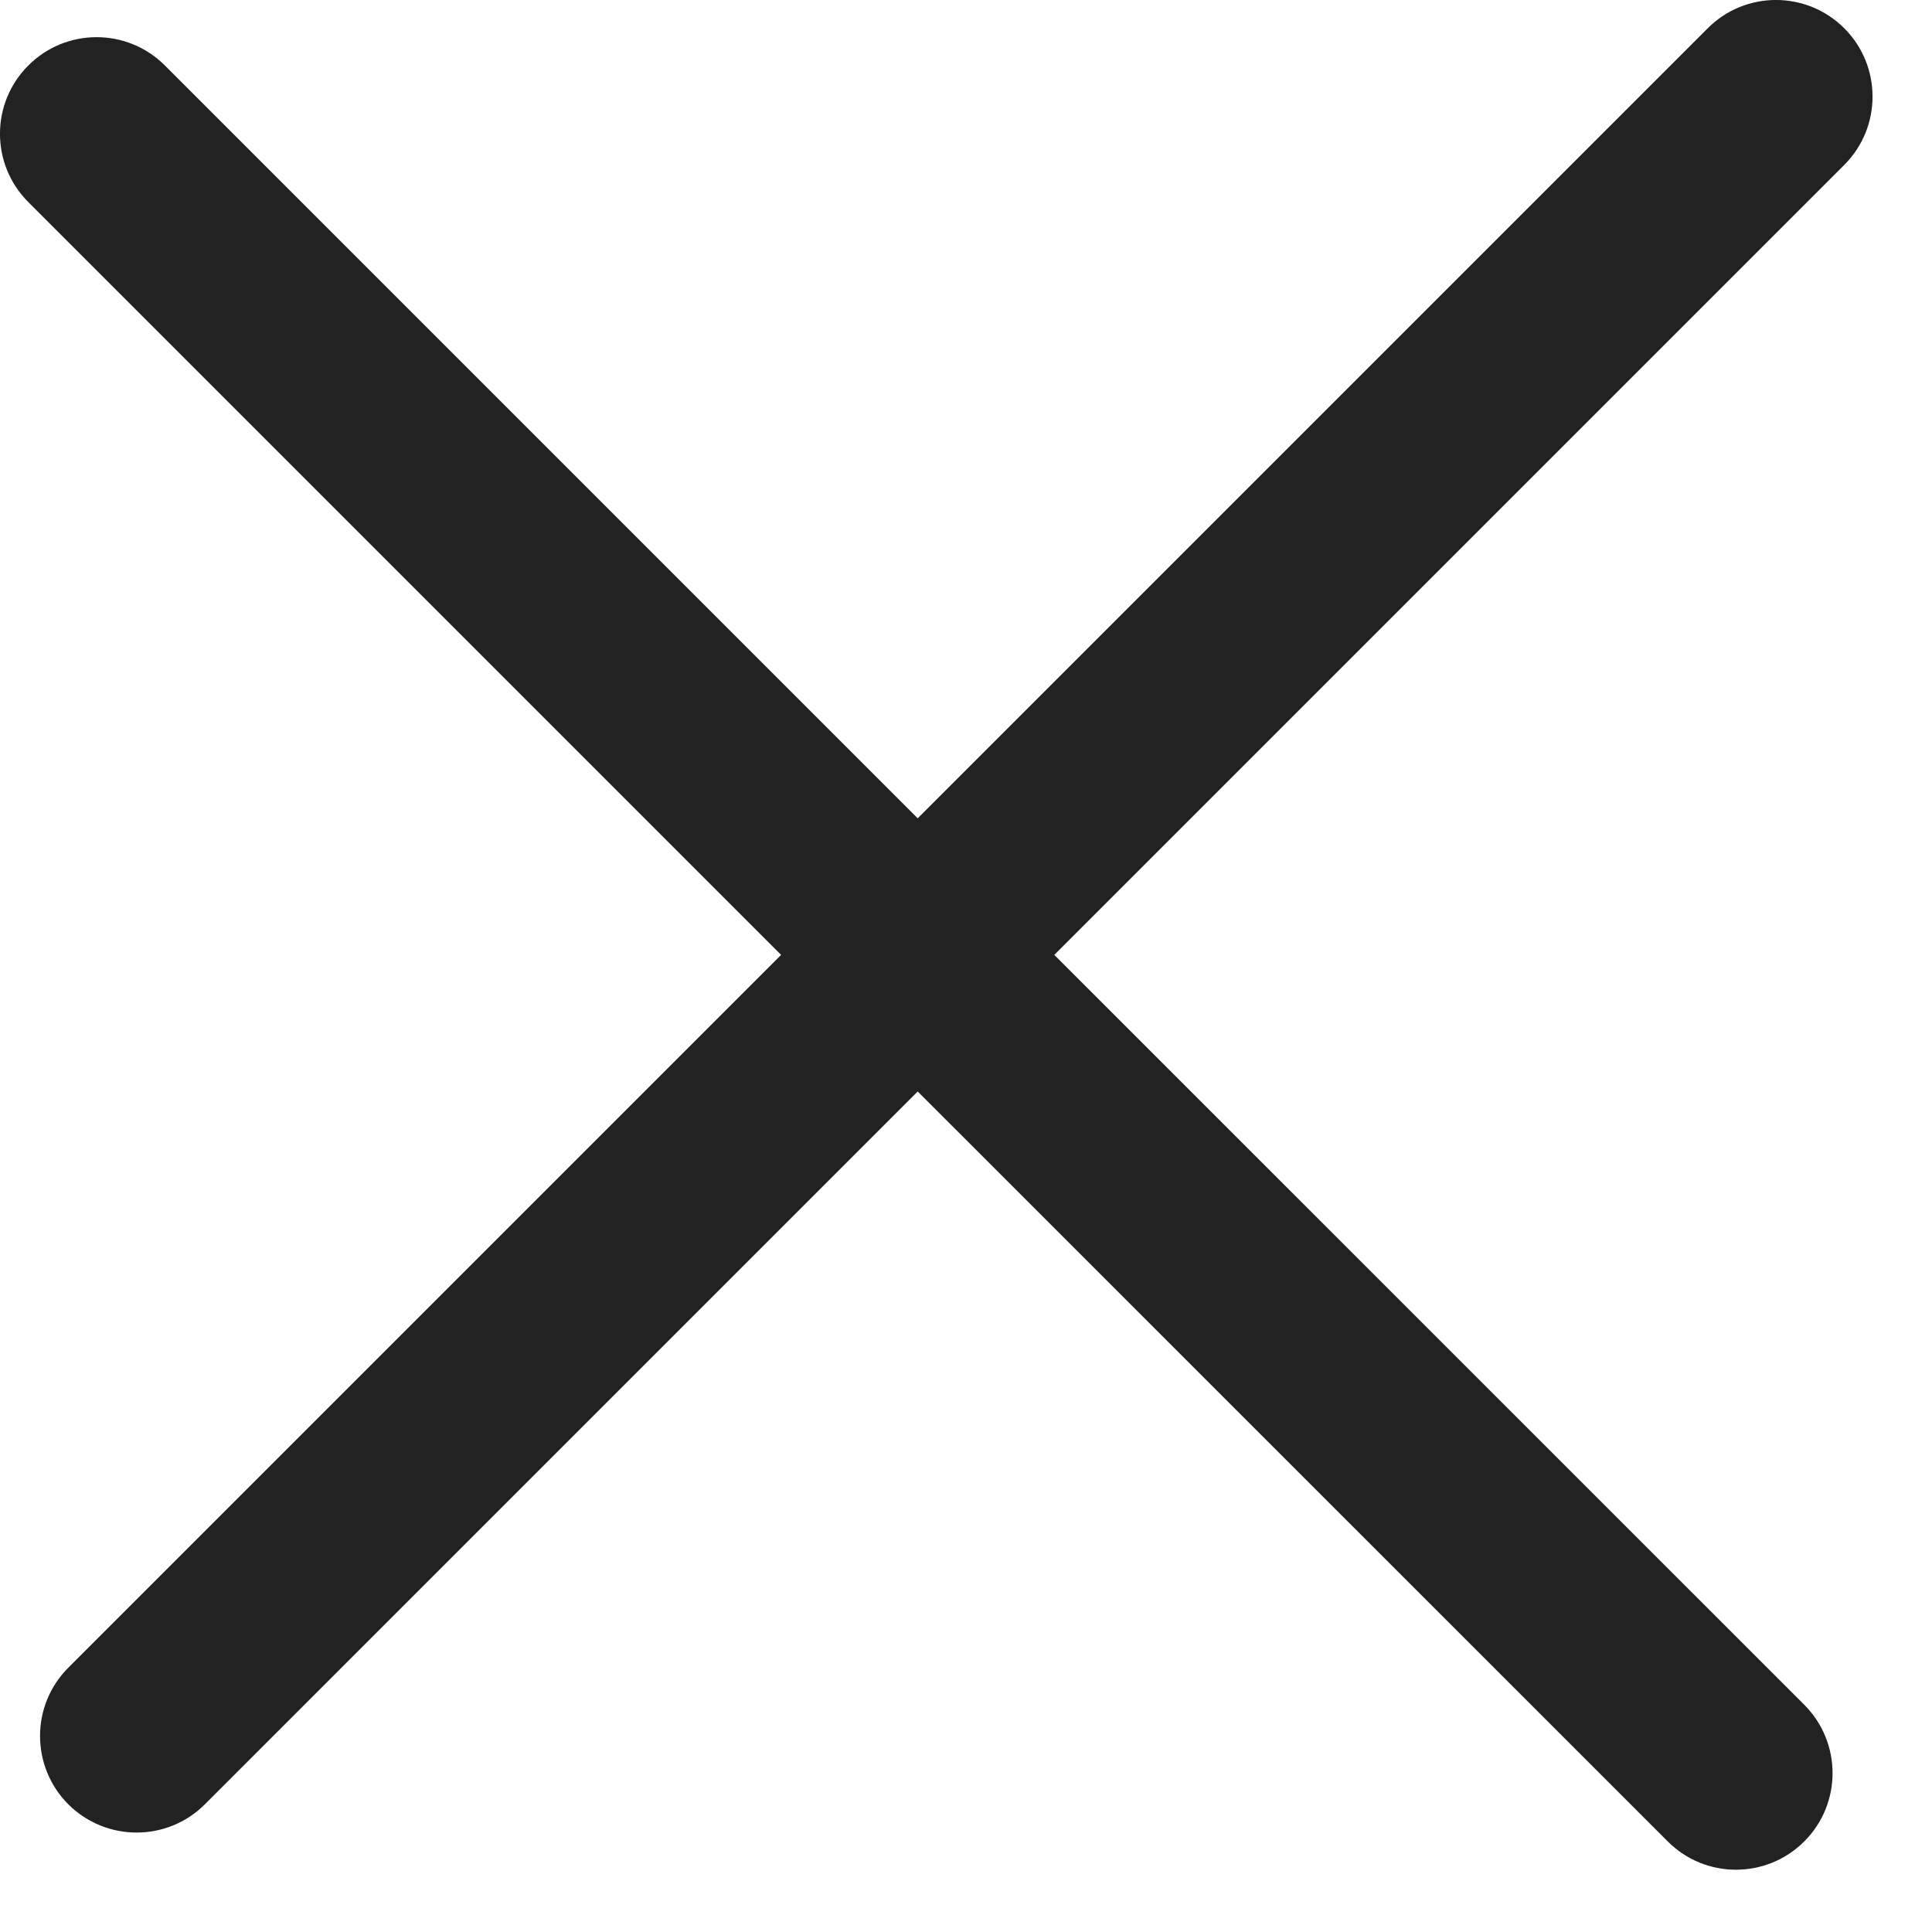
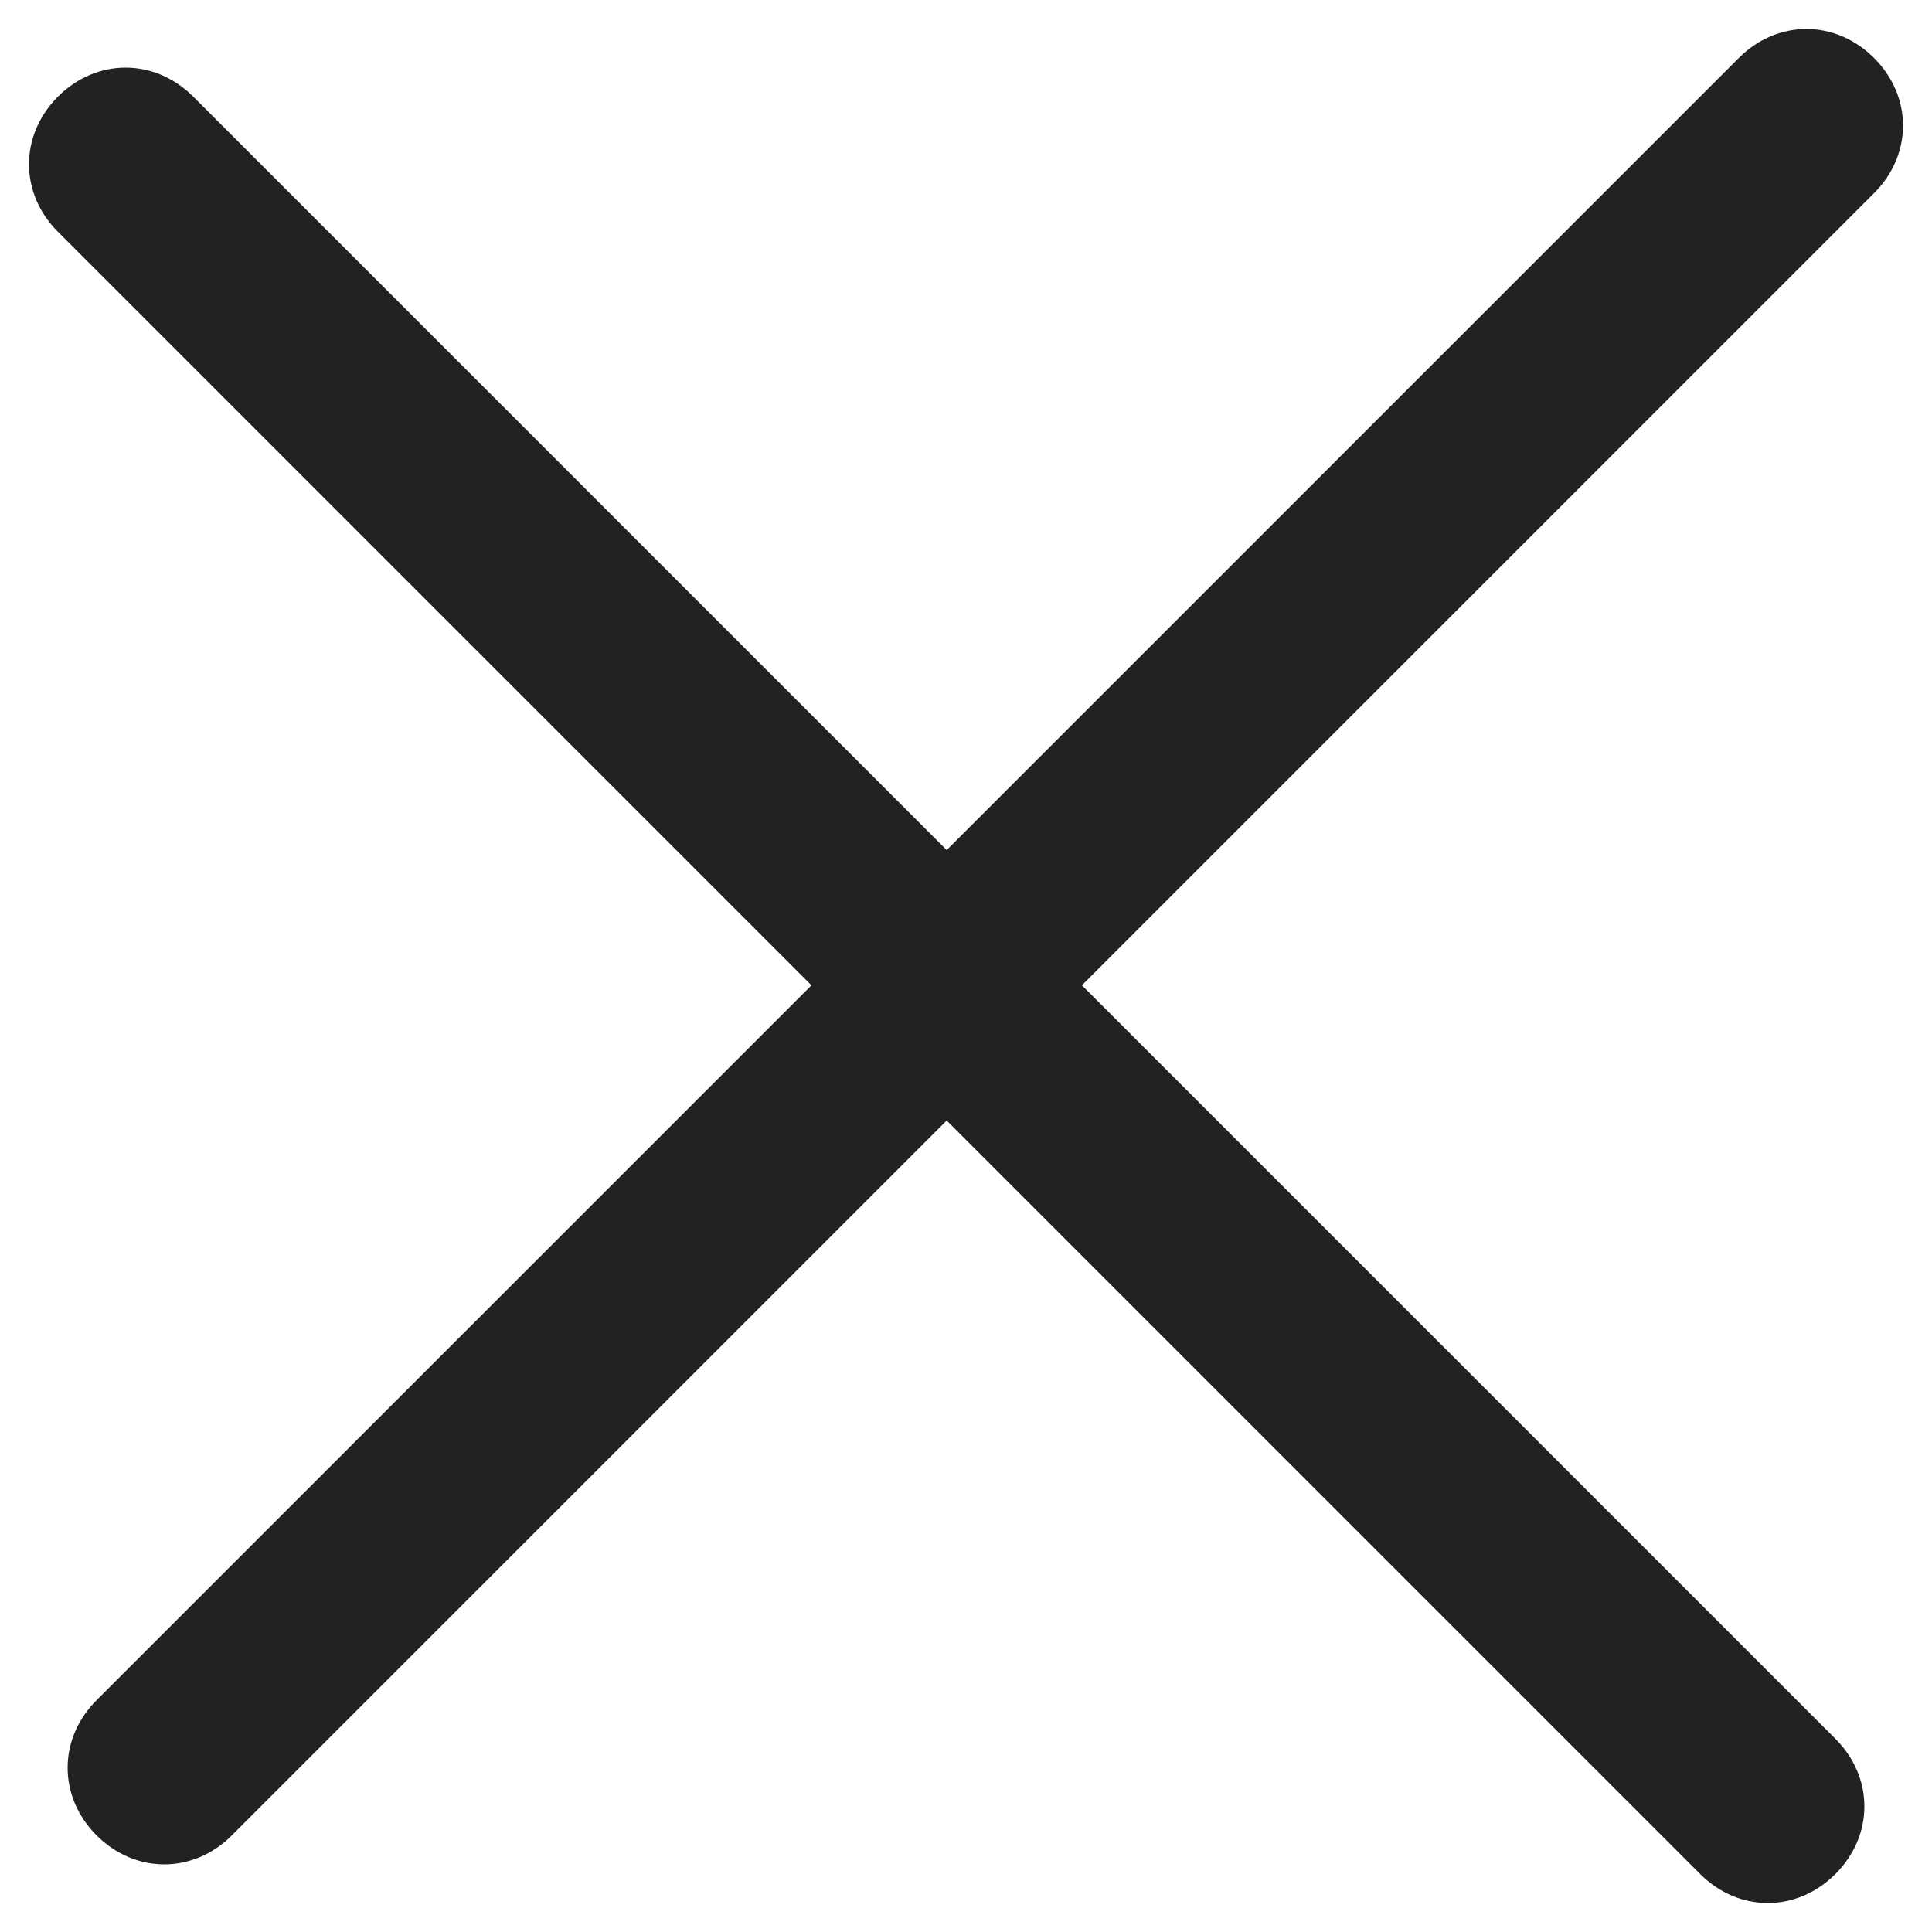
- <svg xmlns="http://www.w3.org/2000/svg" width="20" height="20" viewBox="0 0 20 20" fill="none">
-   <path fill-rule="evenodd" clip-rule="evenodd" d="M0.707 17.264C0.317 17.654 0.317 18.287 0.707 18.678C1.098 19.068 1.731 19.068 2.121 18.678L9.5 11.299L17.264 19.062C17.654 19.453 18.287 19.453 18.678 19.062C19.068 18.672 19.068 18.039 18.678 17.648L10.914 9.885L19.092 1.707C19.482 1.317 19.482 0.683 19.092 0.293C18.701 -0.098 18.068 -0.098 17.678 0.293L9.5 8.471L1.707 0.678C1.317 0.287 0.683 0.287 0.293 0.678C-0.098 1.068 -0.098 1.701 0.293 2.092L8.086 9.885L0.707 17.264Z" fill="#222222" />
+ <svg xmlns="http://www.w3.org/2000/svg" version="1.1" id="Lager_1" x="0px" y="0px" viewBox="0 0 20 20" style="enable-background:new 0 0 20 20;" xml:space="preserve">
+   <style type="text/css">
+ 	.st0{fill-rule:evenodd;clip-rule:evenodd;fill:#222222;}
+ </style>
+   <path class="st0" d="M1,17.6c-0.4,0.4-0.4,1,0,1.4c0.4,0.4,1,0.4,1.4,0l7.4-7.4l7.8,7.8c0.4,0.4,1,0.4,1.4,0c0.4-0.4,0.4-1,0-1.4  l-7.8-7.8L19.4,2c0.4-0.4,0.4-1,0-1.4c-0.4-0.4-1-0.4-1.4,0L9.8,8.8L2,1C1.6,0.6,1,0.6,0.6,1c-0.4,0.4-0.4,1,0,1.4l7.8,7.8L1,17.6z" />
</svg>
